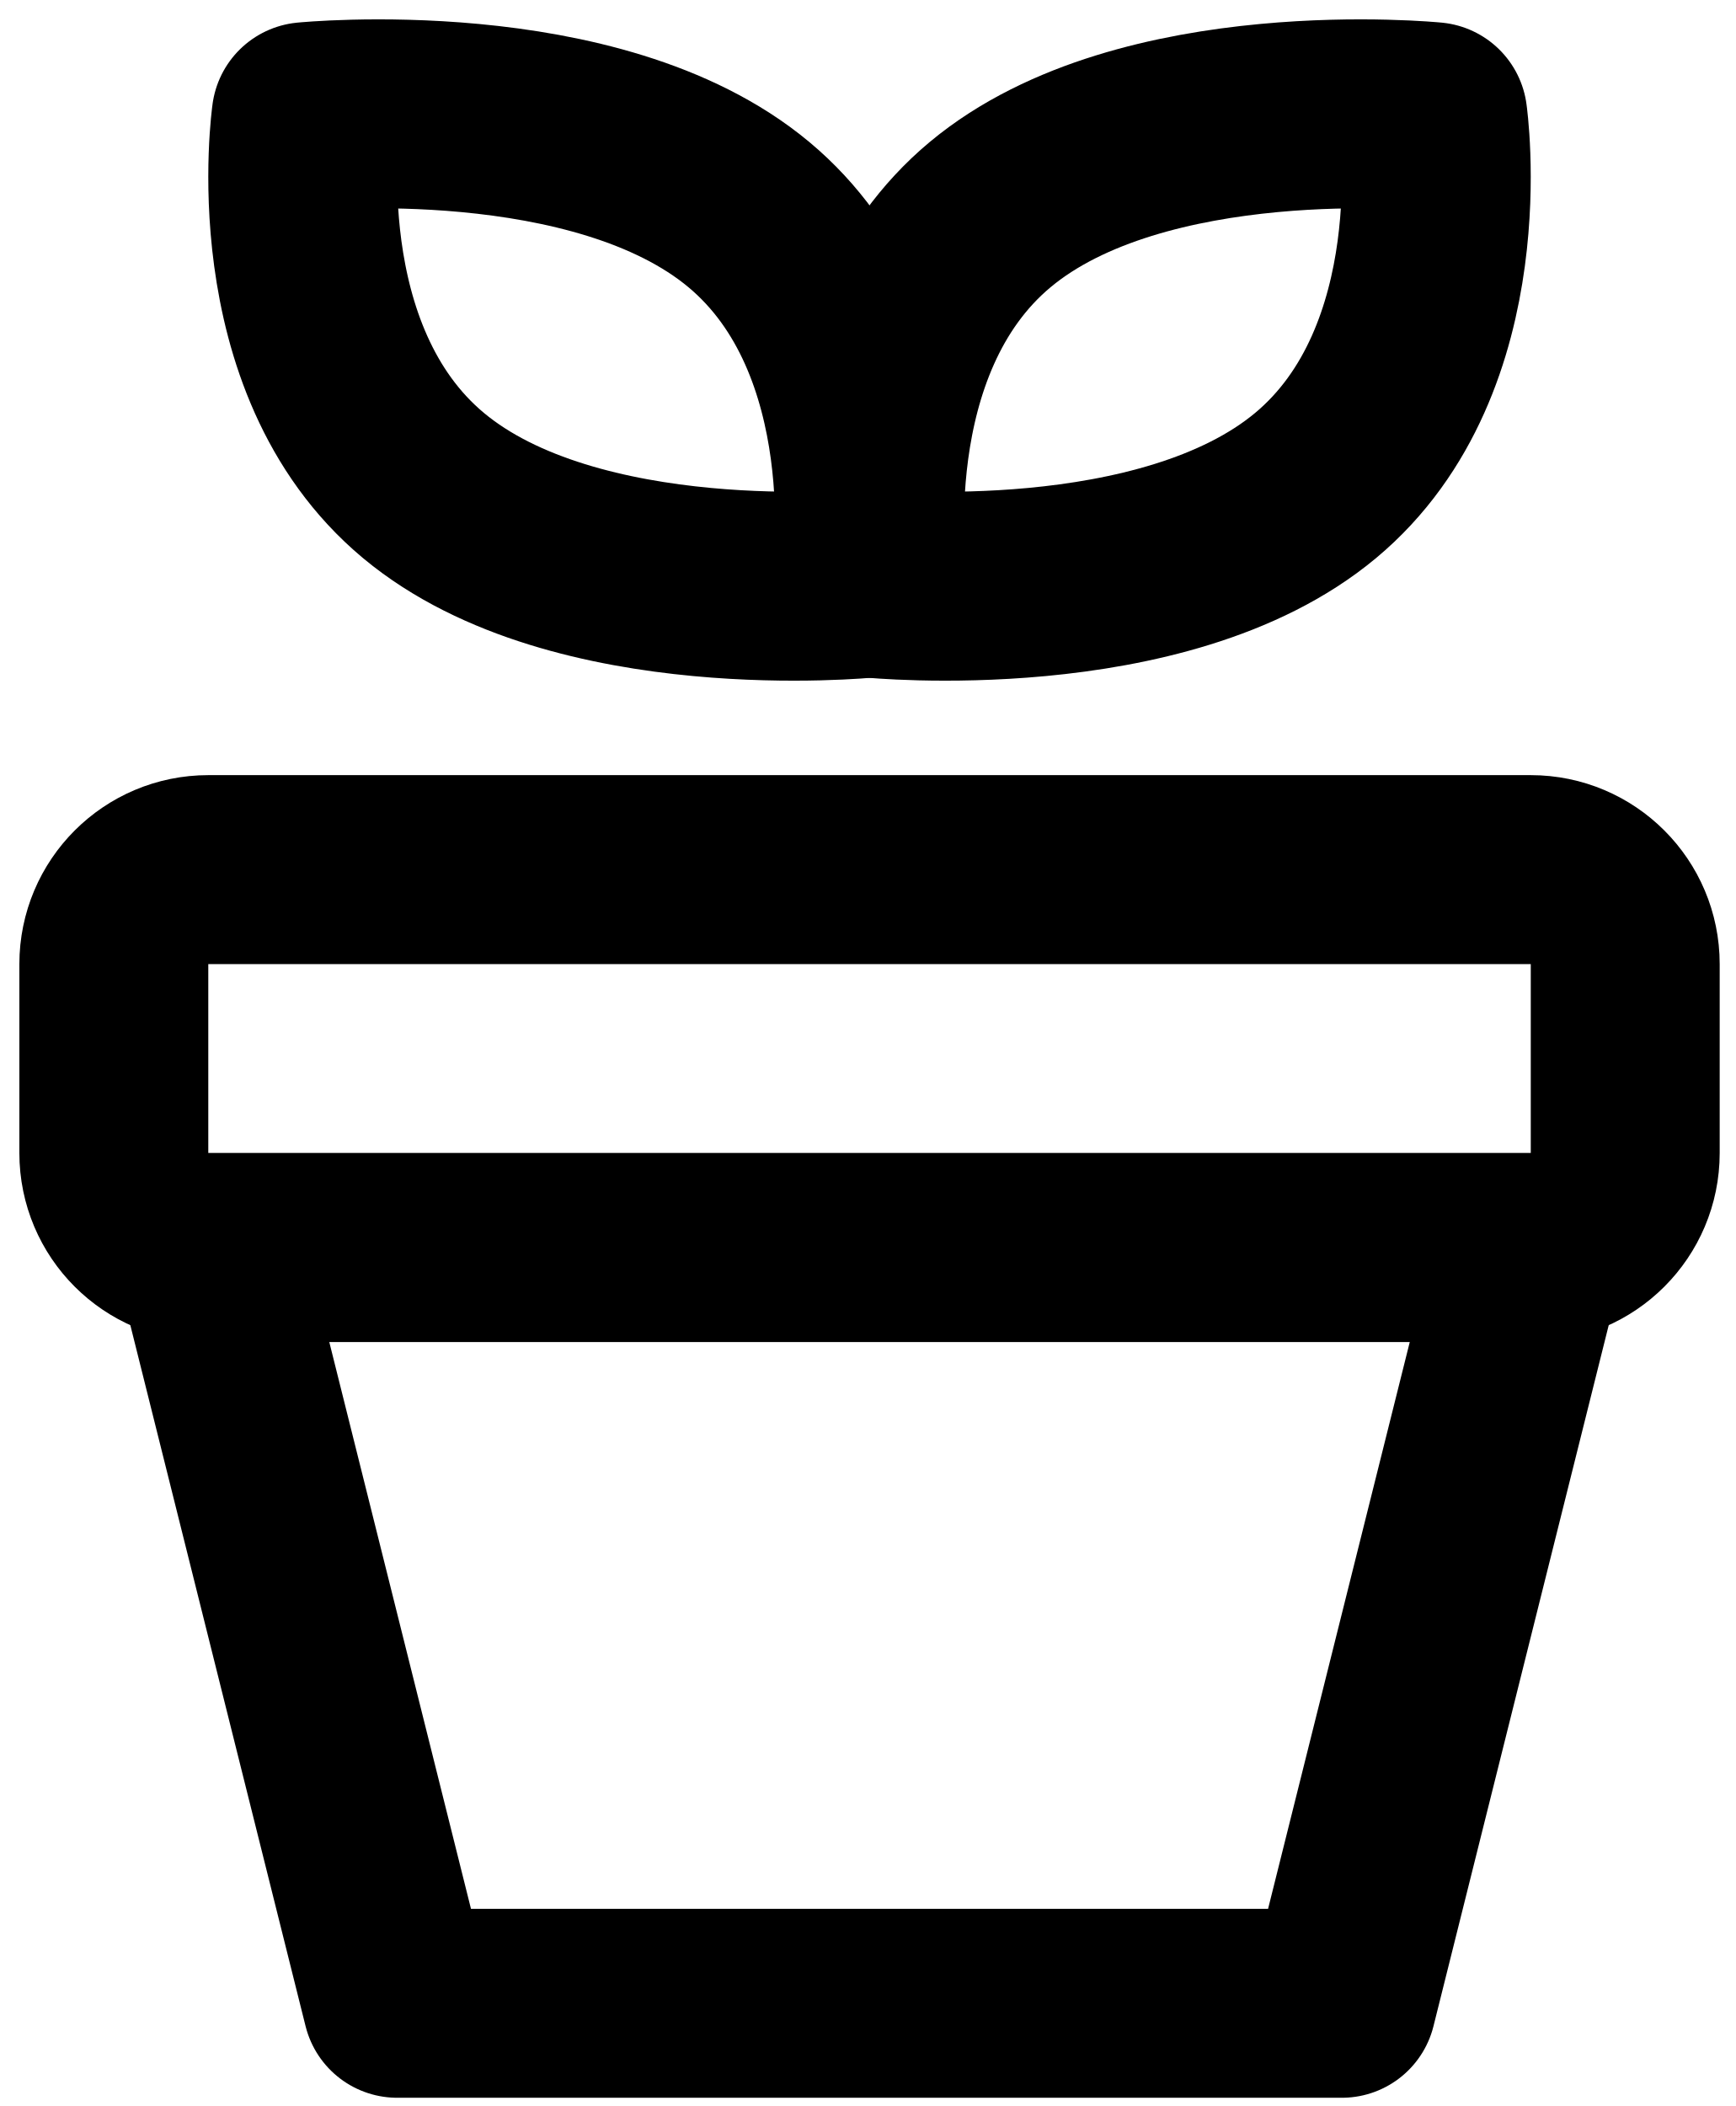
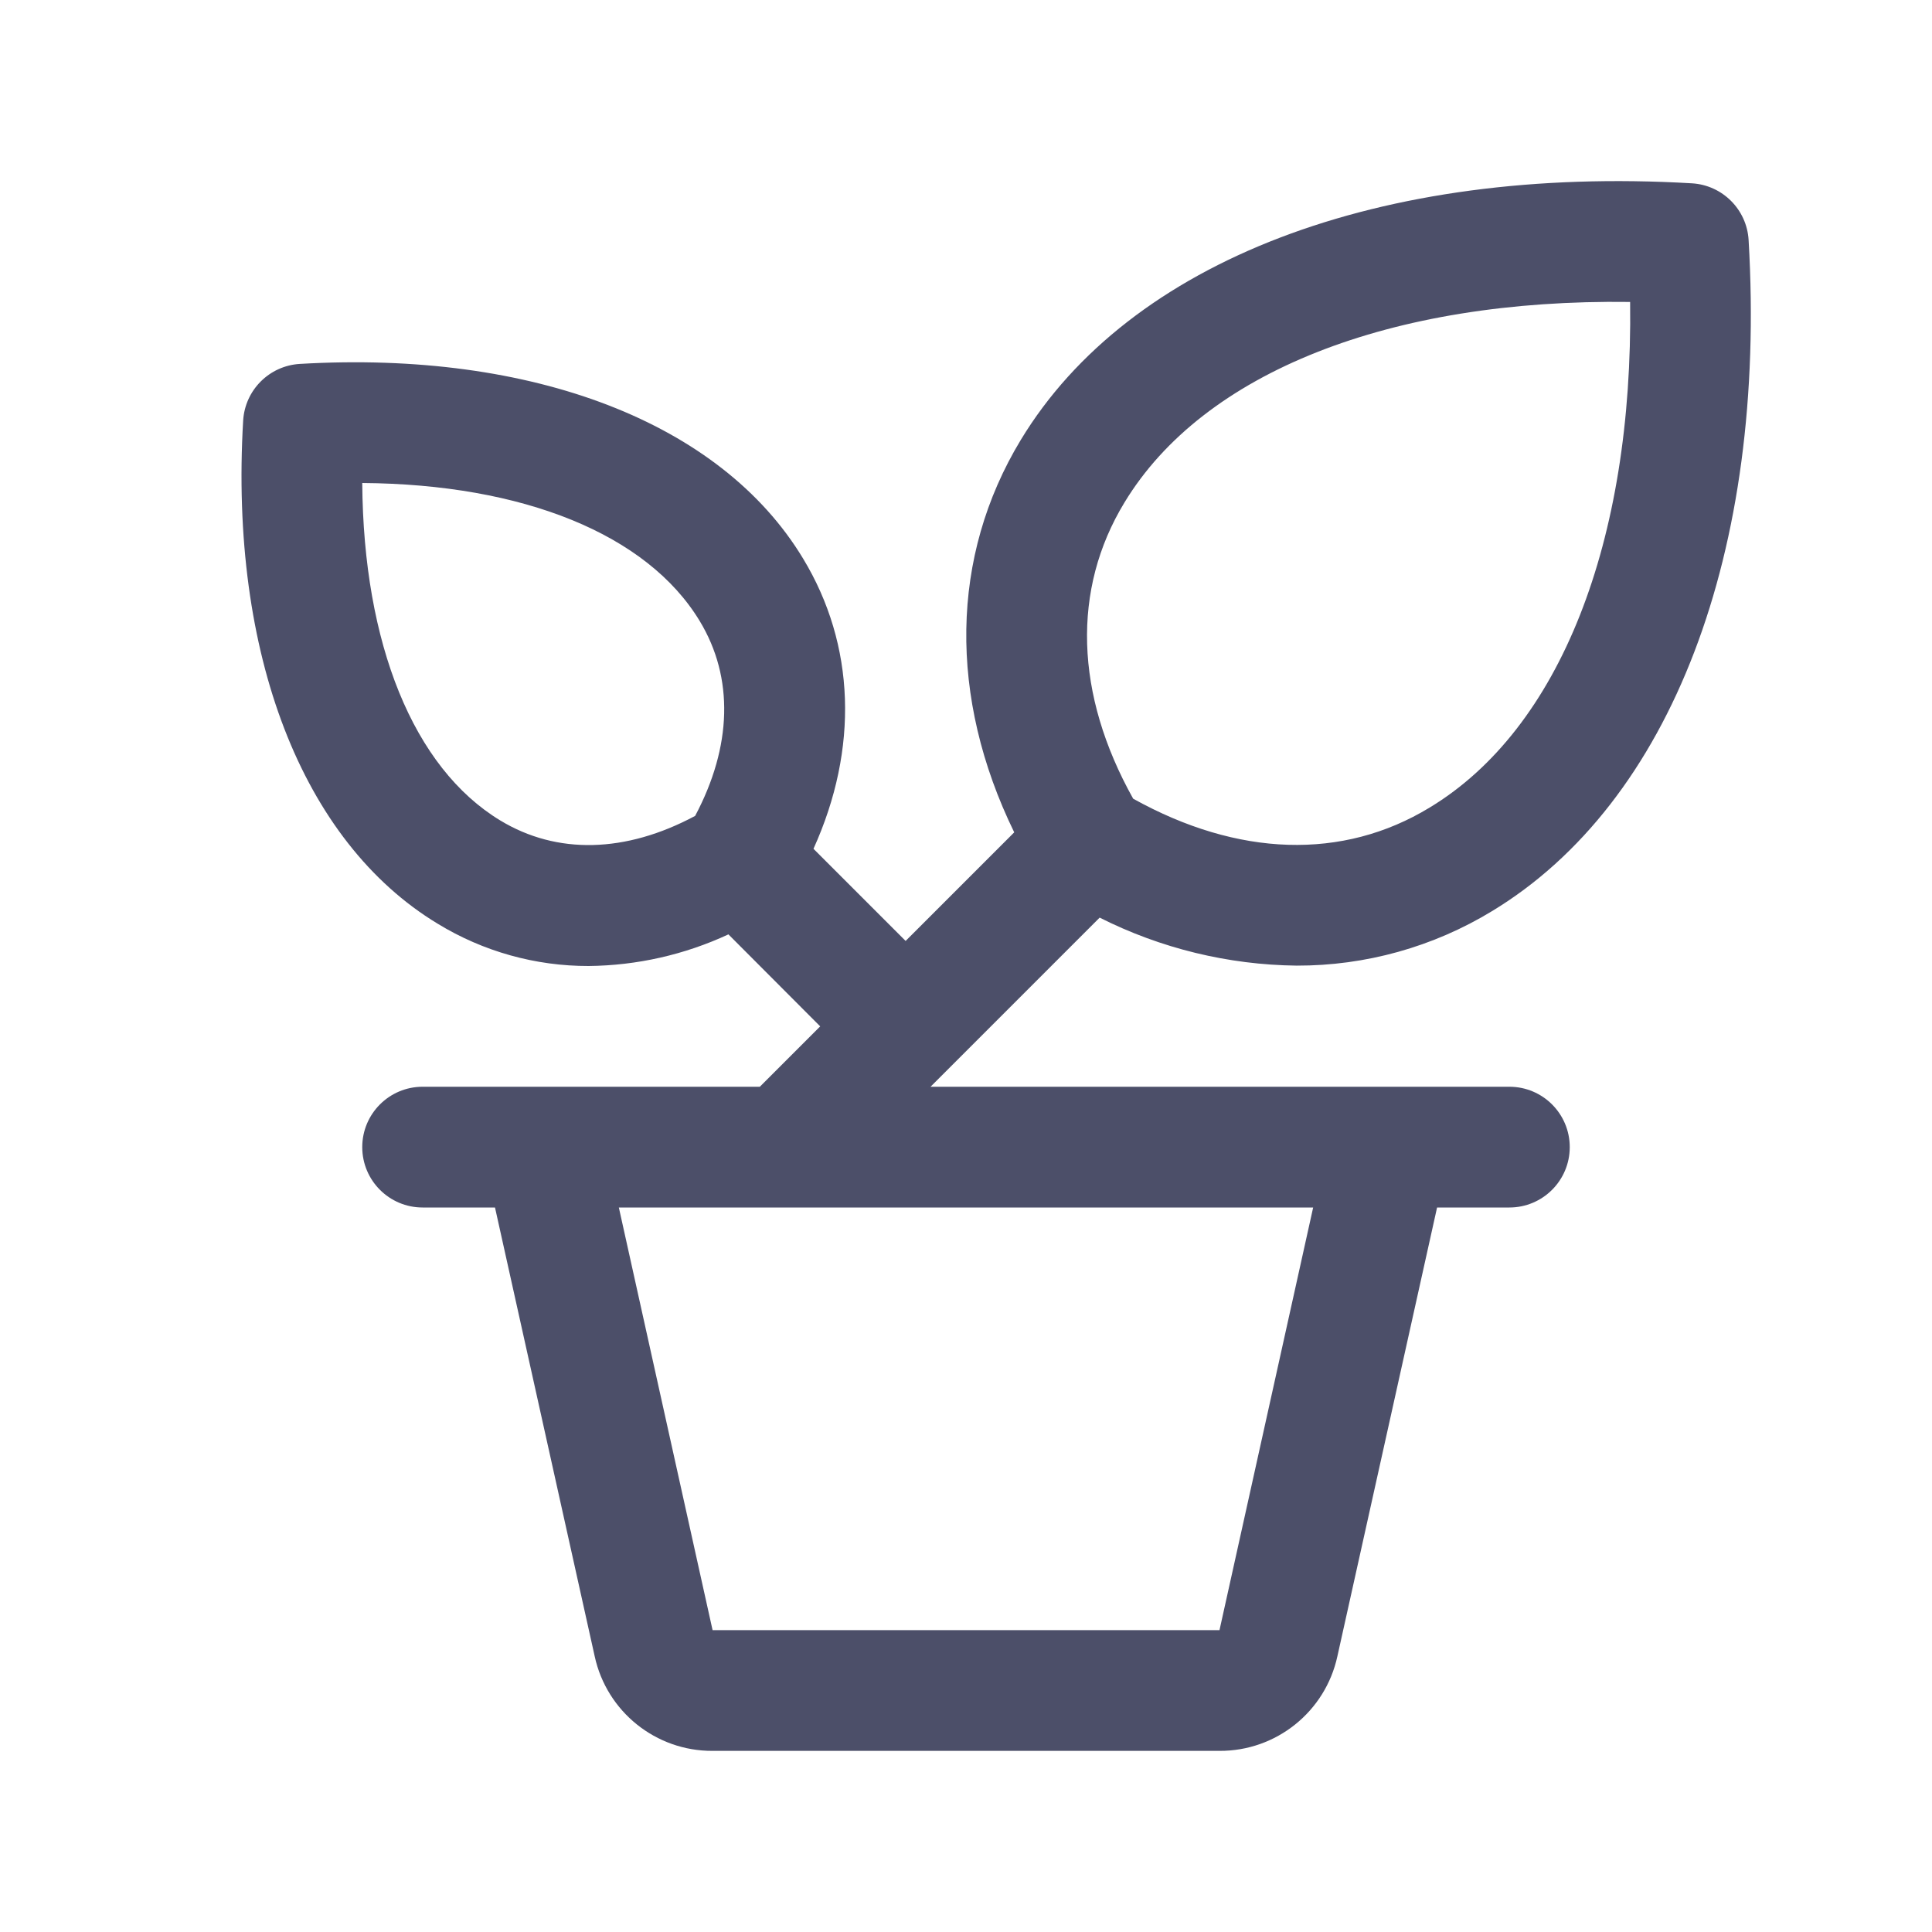
- <svg xmlns="http://www.w3.org/2000/svg" width="61" height="74" viewBox="0 0 61 74" fill="none">
-   <g id="ð¦ icon &quot;plant&quot;">
-     <g id="Group">
-       <path id="Vector" d="M30.436 20.498C30.436 20.498 20.228 21.515 14.883 17.061C9.538 12.607 10.759 4.1 10.759 4.1C10.759 4.1 20.967 3.083 26.312 7.537C31.658 11.991 30.436 20.498 30.436 20.498Z" stroke="black" stroke-width="6.639" stroke-linecap="round" stroke-linejoin="round" />
-       <path id="Vector_2" d="M30.677 20.498C30.677 20.498 40.885 21.515 46.23 17.061C51.575 12.607 50.353 4.1 50.353 4.1C50.353 4.1 40.146 3.083 34.8 7.537C29.455 11.991 30.677 20.498 30.677 20.498Z" stroke="black" stroke-width="6.639" stroke-linecap="round" stroke-linejoin="round" />
-       <path id="Vector_3" d="M4 33.876C4 32.043 5.486 30.556 7.32 30.556H53.793C55.627 30.556 57.113 32.043 57.113 33.876V40.515C57.113 42.349 55.627 43.835 53.793 43.835H7.32C5.486 43.835 4 42.349 4 40.515V33.876Z" stroke="black" stroke-width="6.639" stroke-linecap="round" stroke-linejoin="round" />
-       <path id="Vector_4" d="M7.32 43.835H53.793L47.154 70.391H13.959L7.32 43.835Z" stroke="black" stroke-width="6.639" stroke-linecap="round" stroke-linejoin="round" />
-     </g>
-   </g>
+ <svg xmlns="http://www.w3.org/2000/svg" width="32" height="32" fill="#4c4f69" viewBox="0 0 256 256">
+   <path d="M200,144h-76.7l2.35-2.35h0l20.06-20.06a59.55,59.55,0,0,0,26.1,6.36,49.56,49.56,0,0,0,25.89-7.22c23.72-14.36,36.43-47.6,34-88.92a8,8,0,0,0-7.52-7.52c-41.32-2.42-74.56,10.28-88.92,34-9.36,15.45-9.6,34.11-.87,52L120,124.68l-12.21-12.21c6-13.25,5.57-27-1.39-38.48C95.53,56,70.61,46.41,39.73,48.22a8,8,0,0,0-7.51,7.51C30.4,86.6,40,111.52,58,122.4A38.22,38.22,0,0,0,78,128a45,45,0,0,0,18.52-4.19L108.68,136l-8,8H56a8,8,0,0,0,0,16h9.59l13.21,59.47A15.91,15.91,0,0,0,94.42,232h67.17a15.91,15.91,0,0,0,15.62-12.53L190.42,160H200a8,8,0,0,0,0-16ZM149,66.58c10.46-17.26,35.24-27,67-26.57.41,31.81-9.31,56.58-26.57,67-11.51,7-25.4,6.54-39.28-1.18C142.42,92,142,78.09,149,66.58ZM92.11,108.11c-9.2,4.93-18.31,5.16-25.83.6C54.78,101.74,48.15,85.31,48,64c21.31.15,37.75,6.78,44.71,18.28C97.27,89.8,97,98.91,92.11,108.11ZM161.59,216H94.42L82,160H174Z" />
</svg>
